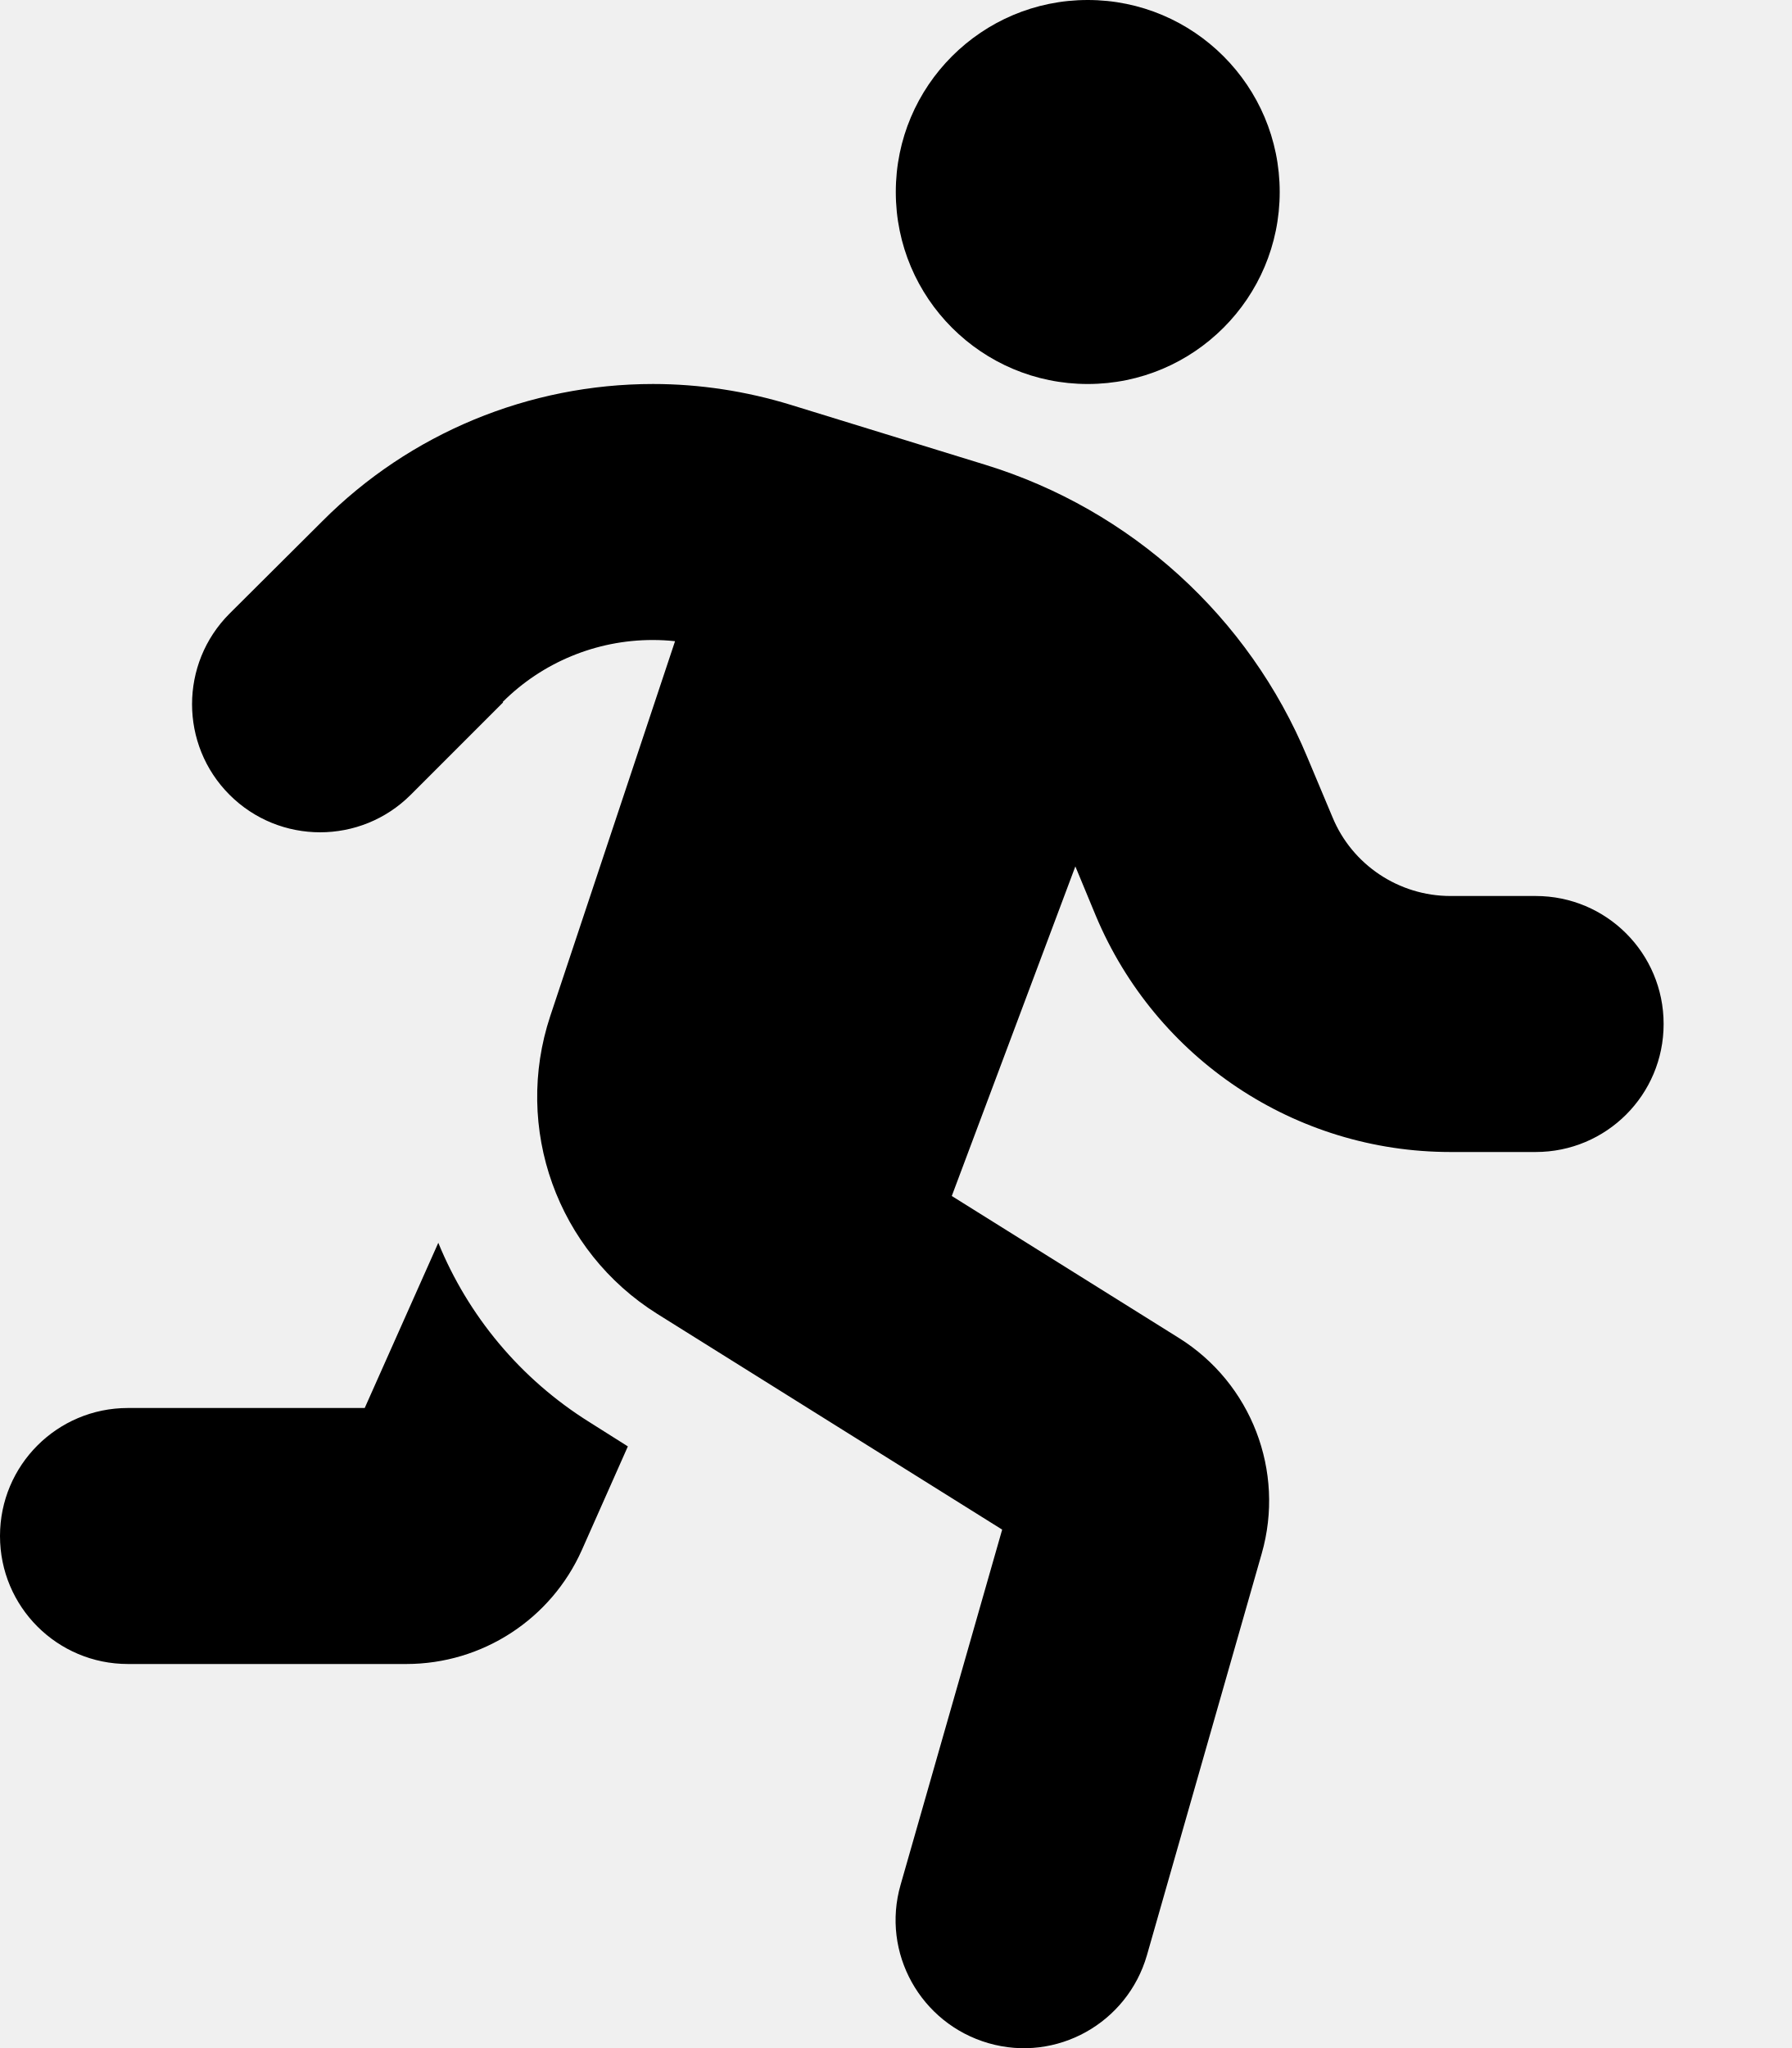
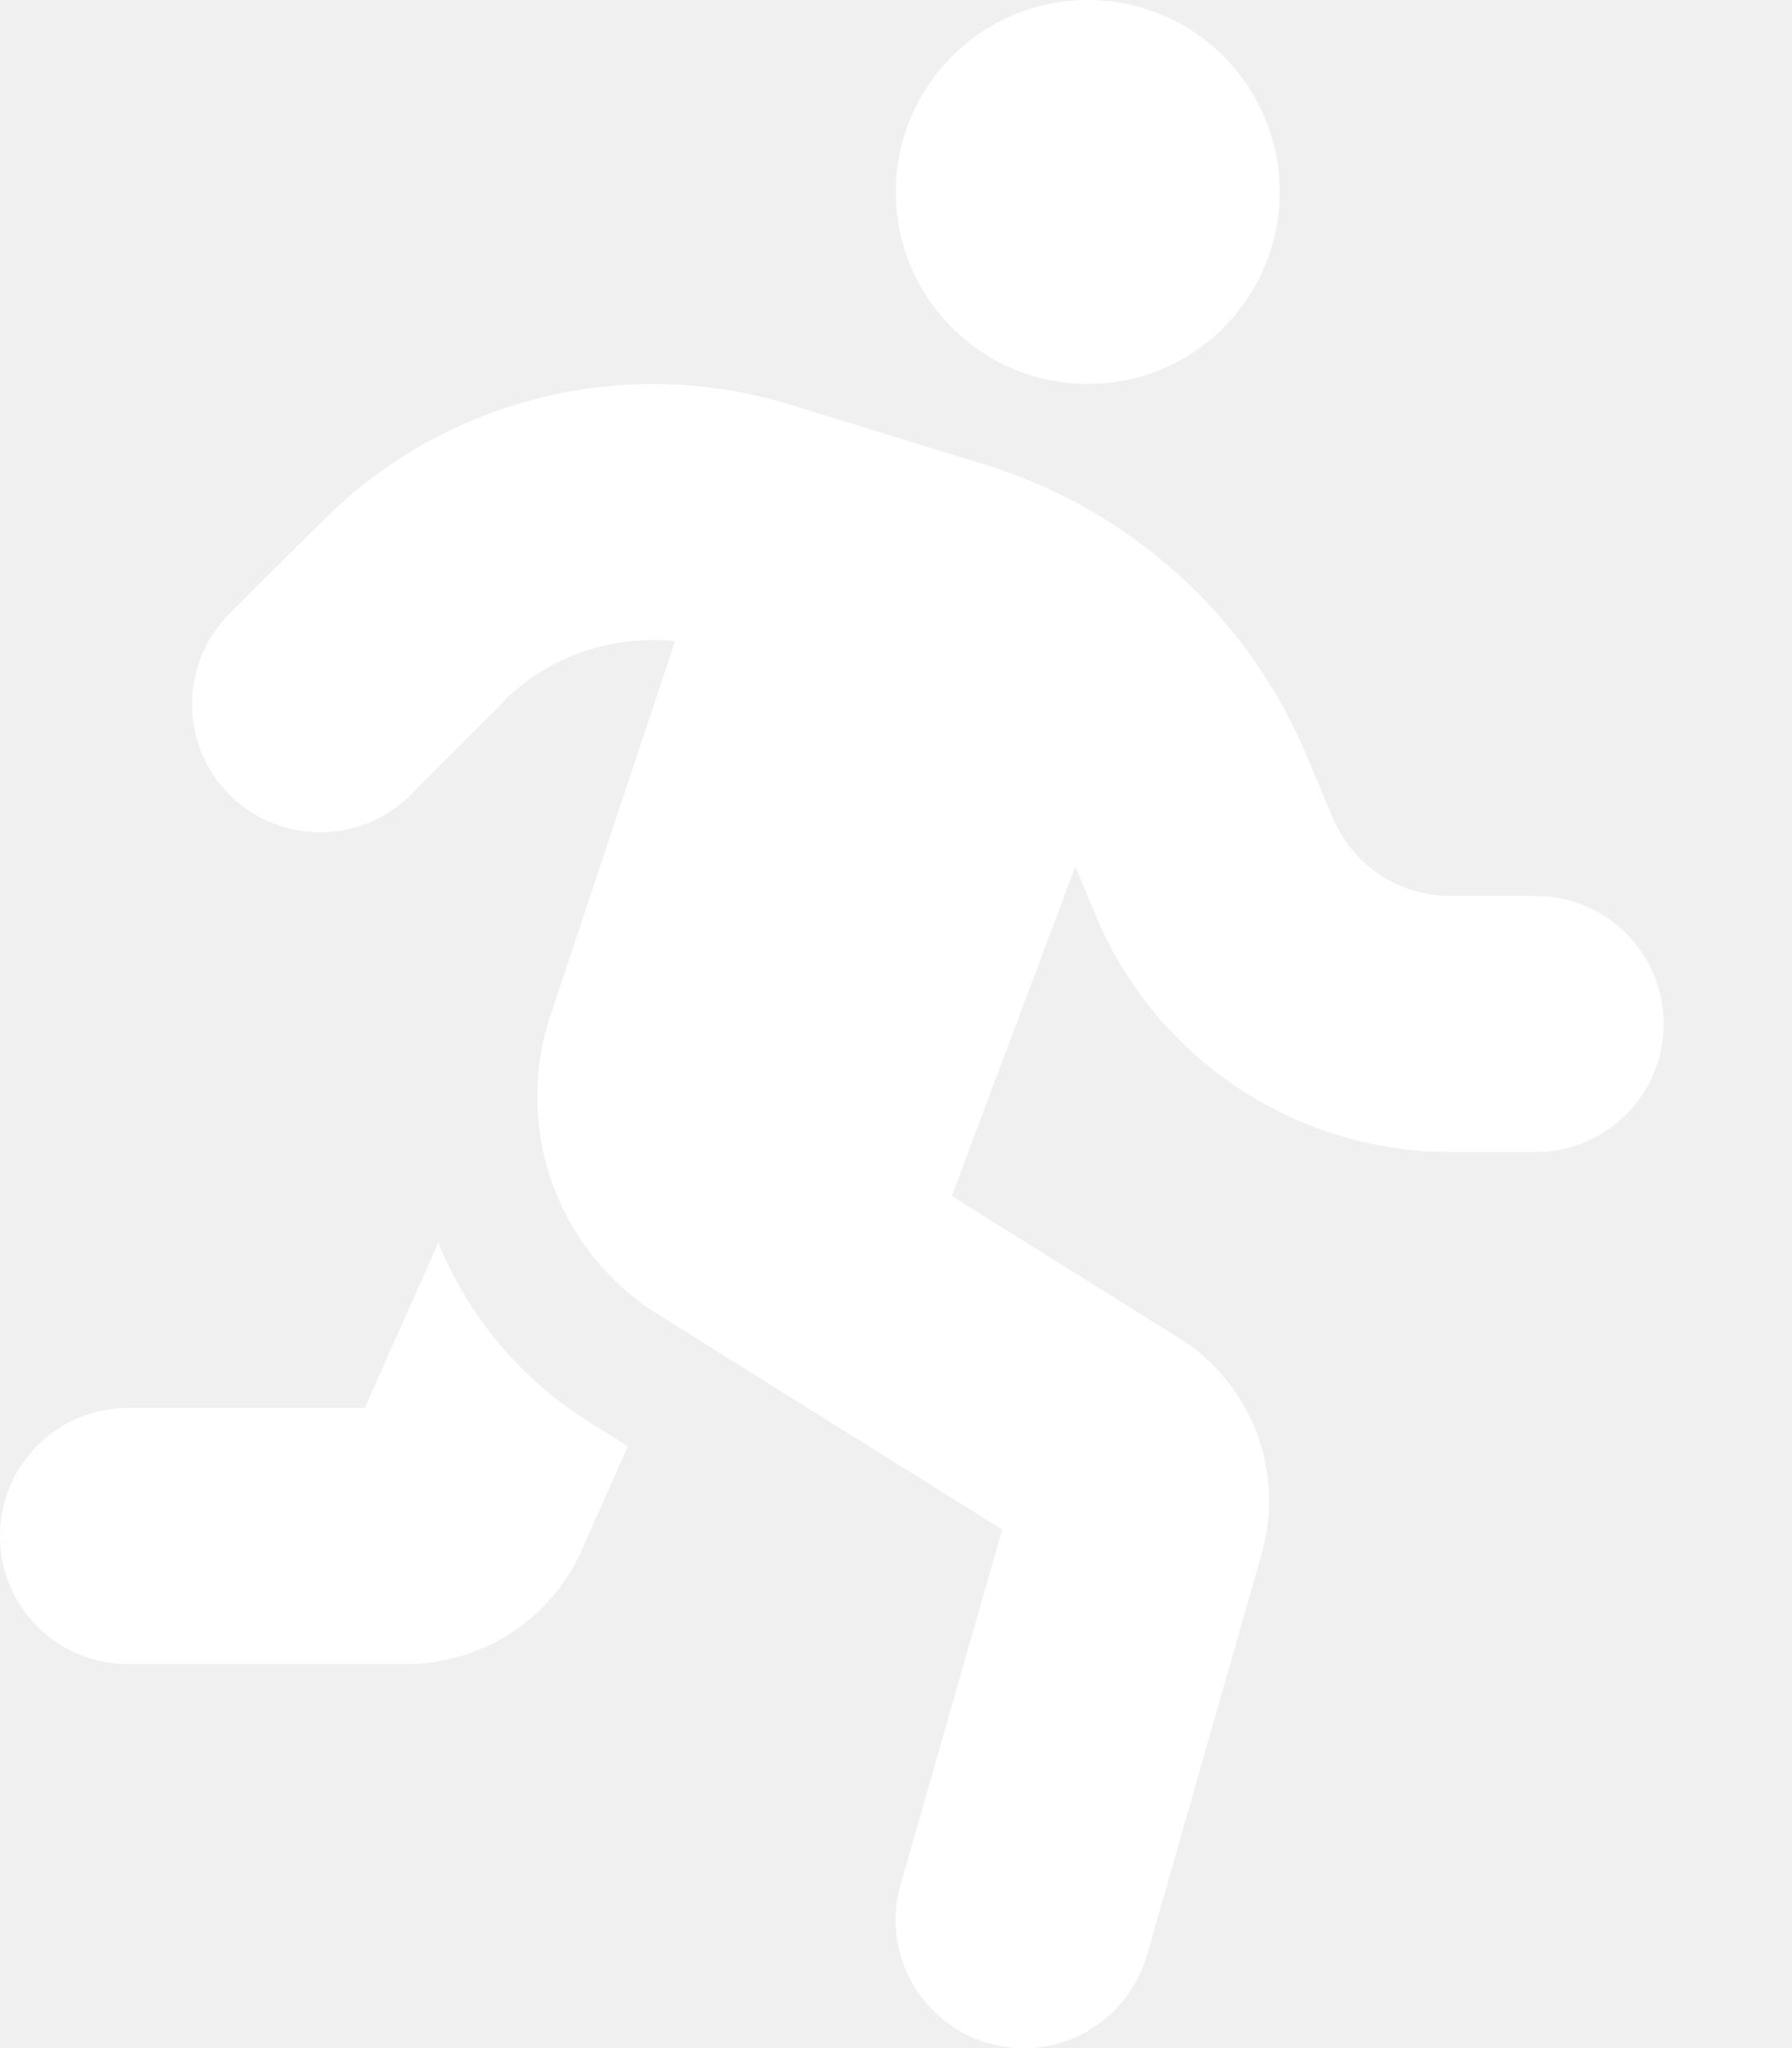
<svg xmlns="http://www.w3.org/2000/svg" viewBox="0 0 448 512">
-   <path d="M320 48a48 48 0 1 0 -96 0 48 48 0 1 0 96 0zM125.7 175.5c9.9-9.9 23.4-15.5 37.5-15.5c1.9 0 3.8 .1 5.6 .3L137.6 254c-9.3 28 1.7 58.8 26.8 74.5l86.2 53.9-25.4 88.8c-4.9 17 5 34.7 22 39.6s34.7-5 39.6-22l28.7-100.4c5.9-20.6-2.6-42.6-20.7-53.9L238 299l30.9-82.4 5.1 12.3C289 264.7 323.9 288 362.7 288l21.3 0c17.7 0 32-14.3 32-32s-14.3-32-32-32l-21.3 0c-12.9 0-24.6-7.8-29.5-19.7l-6.3-15c-14.6-35.1-44.1-61.9-80.5-73.1l-48.7-15c-11.1-3.4-22.7-5.2-34.4-5.2c-31 0-60.8 12.3-82.7 34.3L57.4 153.4c-12.5 12.5-12.5 32.8 0 45.3s32.8 12.5 45.3 0l23.1-23.1zM91.2 352L32 352c-17.7 0-32 14.3-32 32s14.3 32 32 32l69.6 0c19 0 36.2-11.2 43.9-28.5L157 361.6l-9.5-6c-17.5-10.9-30.5-26.8-37.9-44.9L91.2 352z" />
+   <path fill="#ffffff" d="M320 48a48 48 0 1 0 -96 0 48 48 0 1 0 96 0zM125.7 175.5c9.9-9.9 23.4-15.5 37.5-15.5c1.9 0 3.8 .1 5.6 .3L137.6 254c-9.3 28 1.7 58.8 26.8 74.5l86.2 53.9-25.4 88.8c-4.9 17 5 34.7 22 39.6s34.7-5 39.6-22l28.7-100.4c5.9-20.6-2.6-42.6-20.7-53.9L238 299l30.9-82.4 5.1 12.3C289 264.7 323.9 288 362.7 288l21.3 0c17.7 0 32-14.3 32-32s-14.3-32-32-32l-21.3 0c-12.9 0-24.6-7.8-29.5-19.7l-6.3-15c-14.6-35.1-44.1-61.9-80.5-73.1l-48.7-15c-11.1-3.4-22.7-5.2-34.4-5.2c-31 0-60.8 12.3-82.7 34.3L57.4 153.4c-12.5 12.5-12.5 32.8 0 45.3s32.8 12.5 45.3 0l23.1-23.1zM91.2 352L32 352c-17.7 0-32 14.3-32 32s14.3 32 32 32l69.6 0c19 0 36.2-11.2 43.9-28.5L157 361.6l-9.5-6c-17.5-10.9-30.5-26.8-37.9-44.9L91.2 352z" />
</svg>
